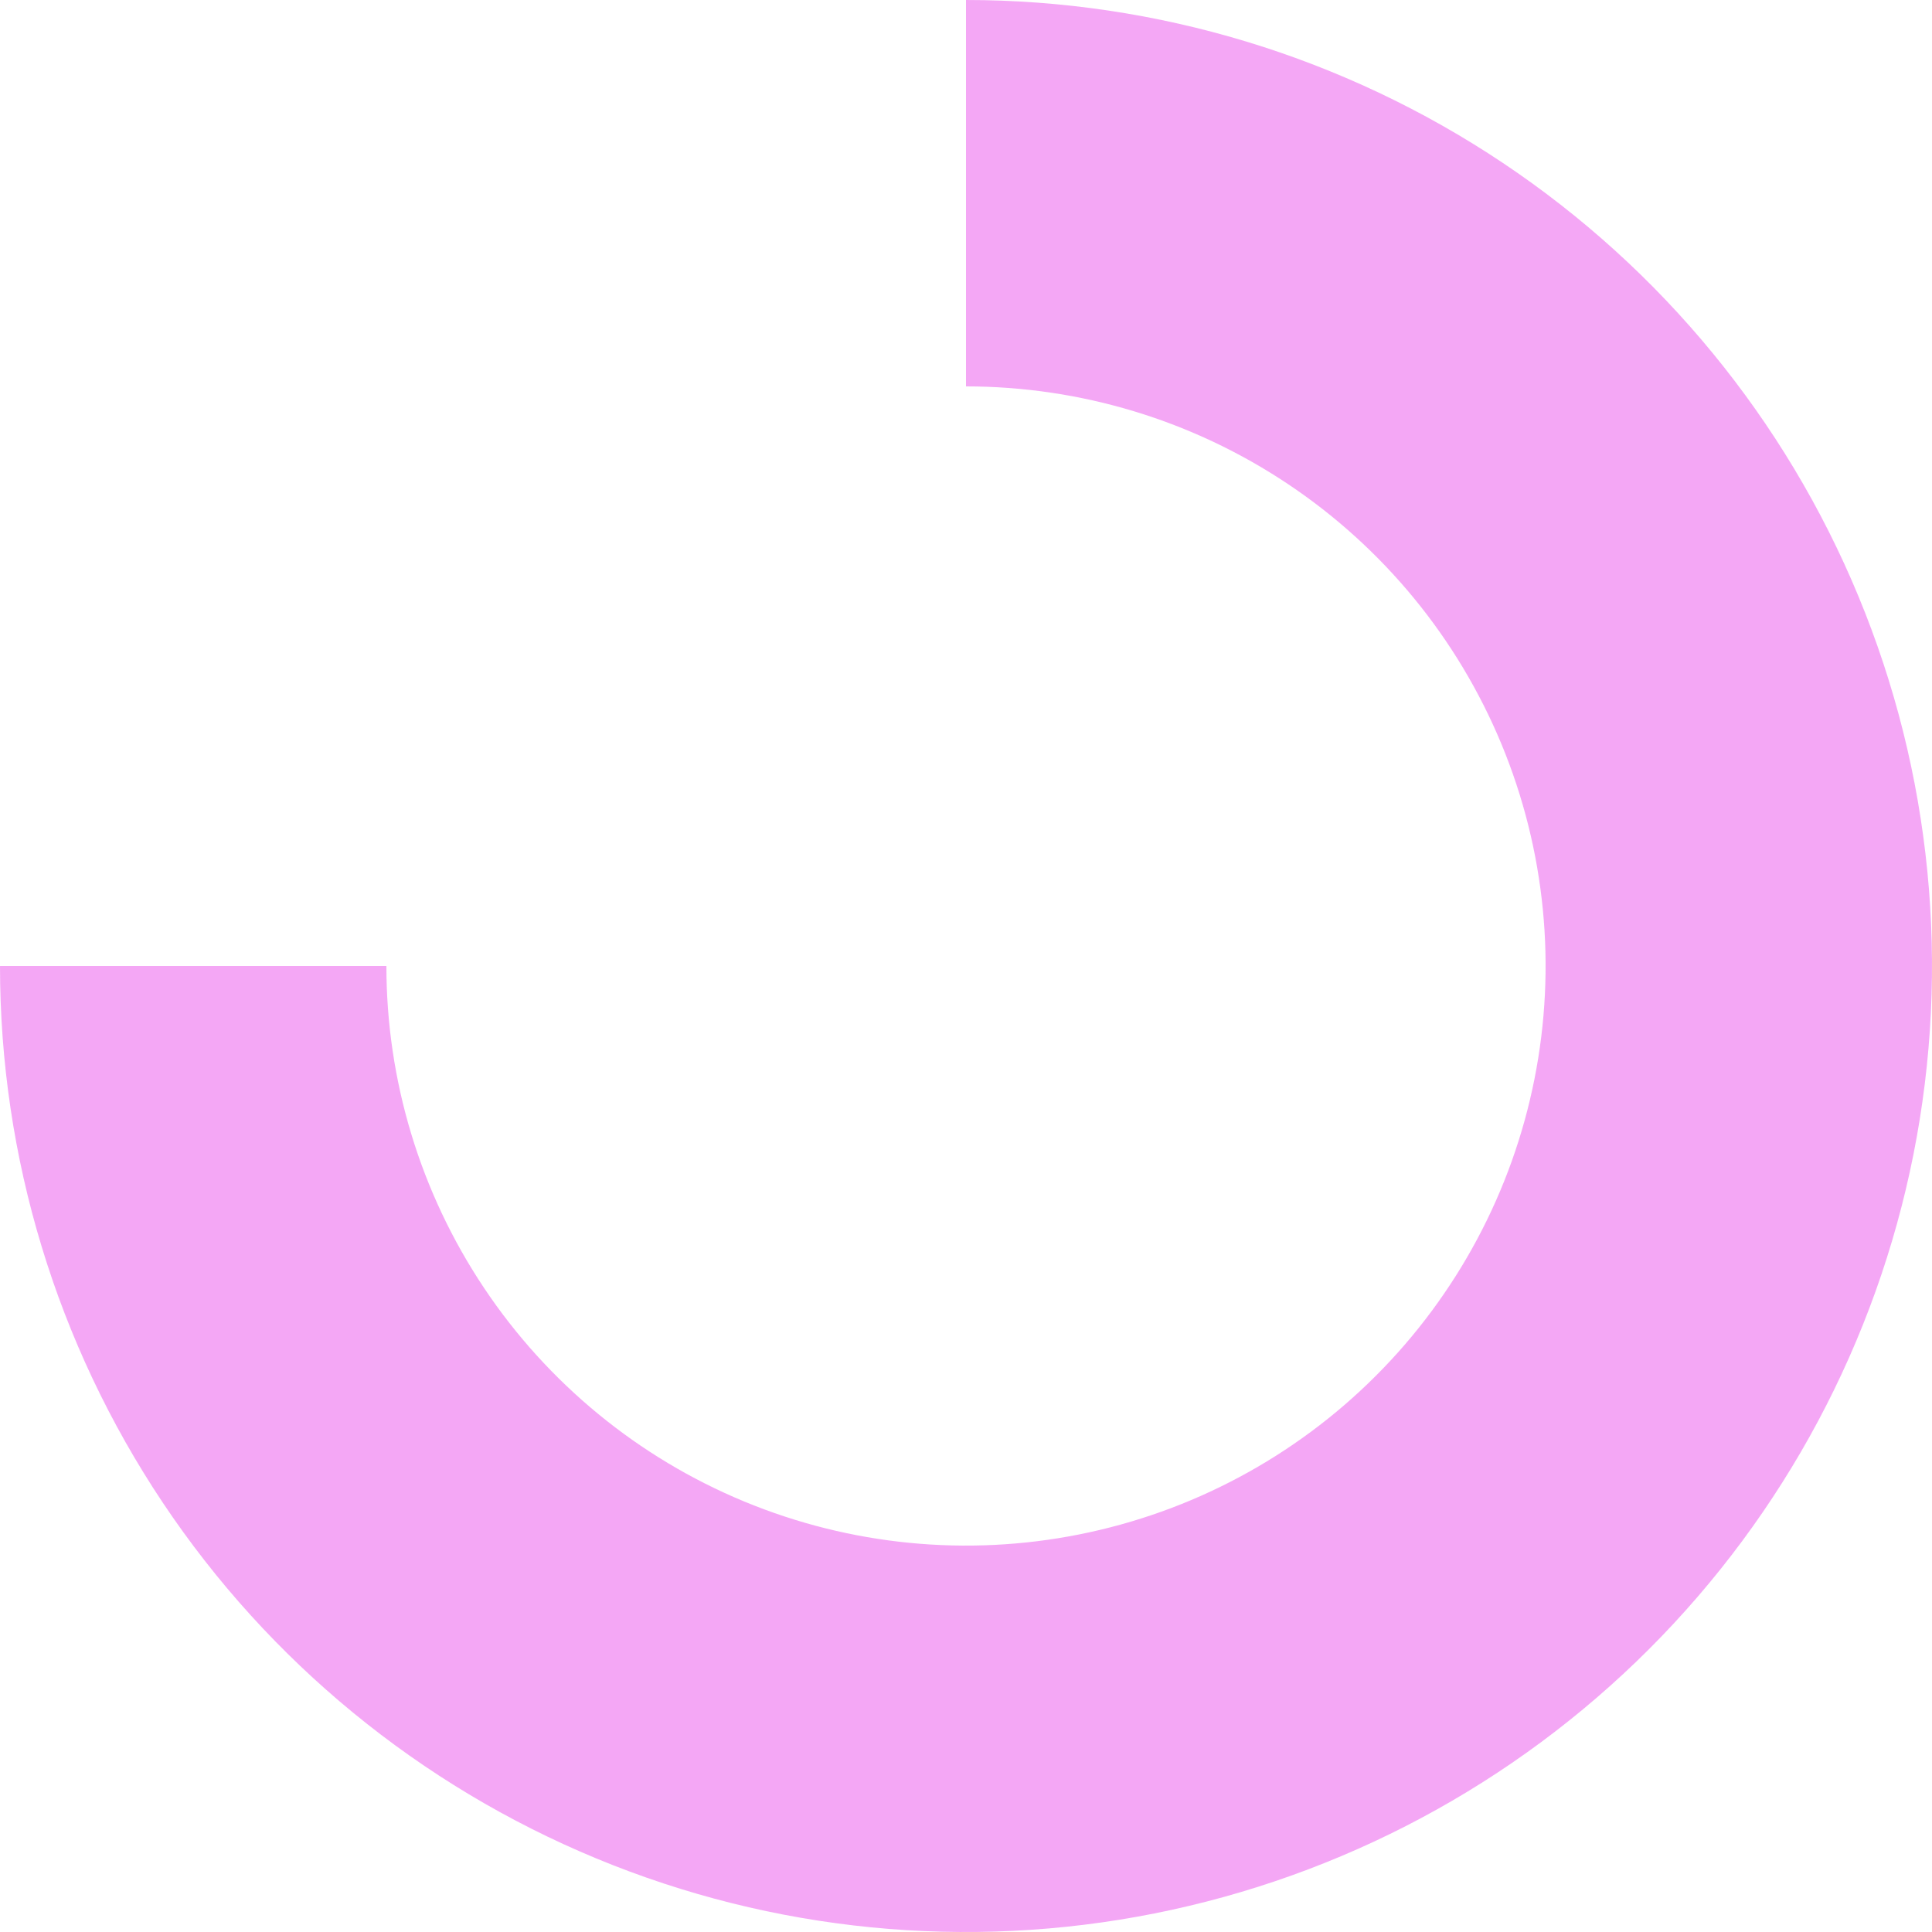
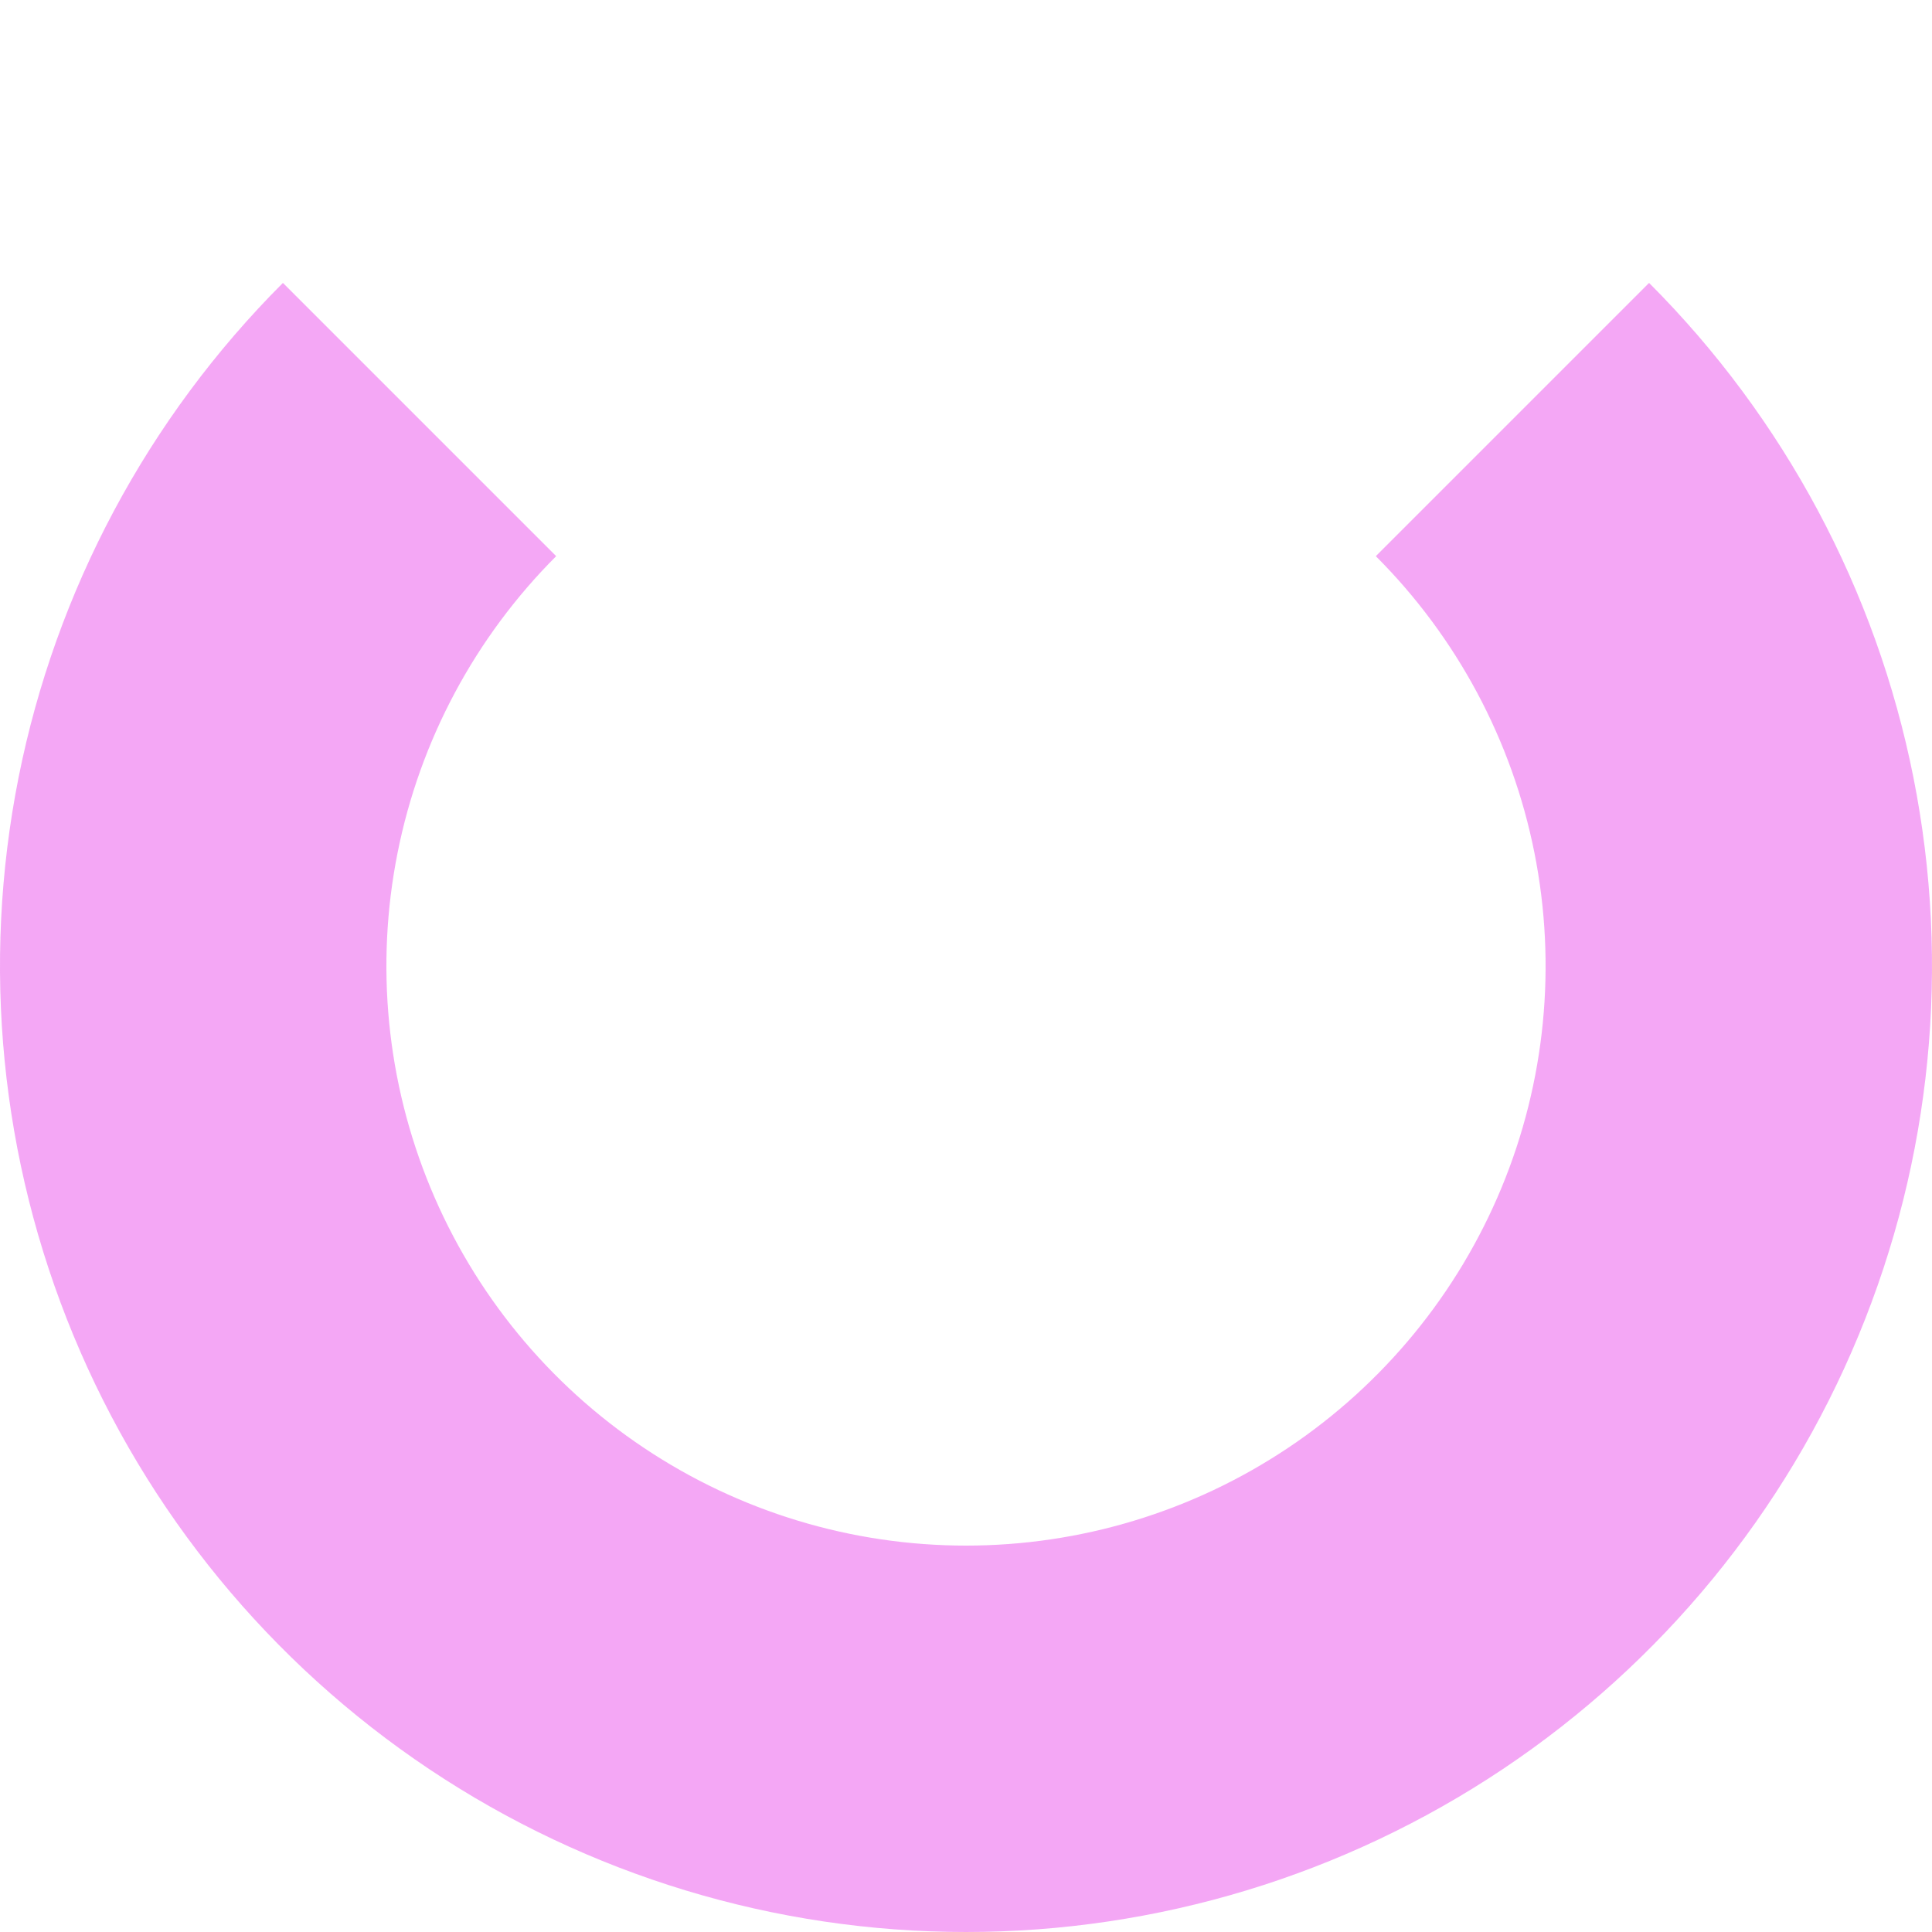
<svg xmlns="http://www.w3.org/2000/svg" width="48" height="48" viewBox="0 0 48 48" fill="none">
  <g opacity="0.6">
-     <path d="M0 24C-4.14974e-07 28.747 1.408 33.387 4.045 37.334C6.682 41.281 10.43 44.357 14.816 46.173C19.201 47.99 24.027 48.465 28.682 47.539C33.338 46.613 37.614 44.327 40.971 40.971C44.327 37.614 46.613 33.338 47.539 28.682C48.465 24.027 47.99 19.201 46.173 14.816C44.357 10.43 41.281 6.682 37.334 4.045C33.387 1.408 28.747 3.5837e-07 24 0V9.6C26.848 9.6 29.632 10.444 32 12.027C34.368 13.609 36.214 15.858 37.304 18.489C38.394 21.121 38.679 24.016 38.123 26.809C37.568 29.603 36.196 32.169 34.182 34.182C32.169 36.196 29.603 37.568 26.809 38.123C24.016 38.679 21.121 38.394 18.489 37.304C15.858 36.214 13.609 34.368 12.027 32C10.444 29.632 9.6 26.848 9.6 24H0Z" fill="#ED6CEF" />
+     <path d="M7.029 7.029C3.673 10.386 1.387 14.662 0.461 19.318C-0.465 23.973 0.01 28.799 1.827 33.184C3.643 37.57 6.72 41.318 10.666 43.955C14.613 46.592 19.253 48 24 48C28.747 48 33.387 46.592 37.334 43.955C41.281 41.318 44.357 37.57 46.173 33.184C47.99 28.799 48.465 23.973 47.539 19.318C46.613 14.662 44.327 10.386 40.971 7.029L34.182 13.818C36.196 15.832 37.568 18.397 38.123 21.191C38.679 23.984 38.394 26.879 37.304 29.511C36.214 32.142 34.368 34.391 32 35.973C29.632 37.556 26.848 38.4 24 38.4C21.152 38.4 18.368 37.556 16 35.973C13.632 34.391 11.786 32.142 10.696 29.511C9.606 26.879 9.321 23.984 9.877 21.191C10.432 18.397 11.804 15.832 13.818 13.818L7.029 7.029Z" fill="#ED6CEF" />
  </g>
</svg>
